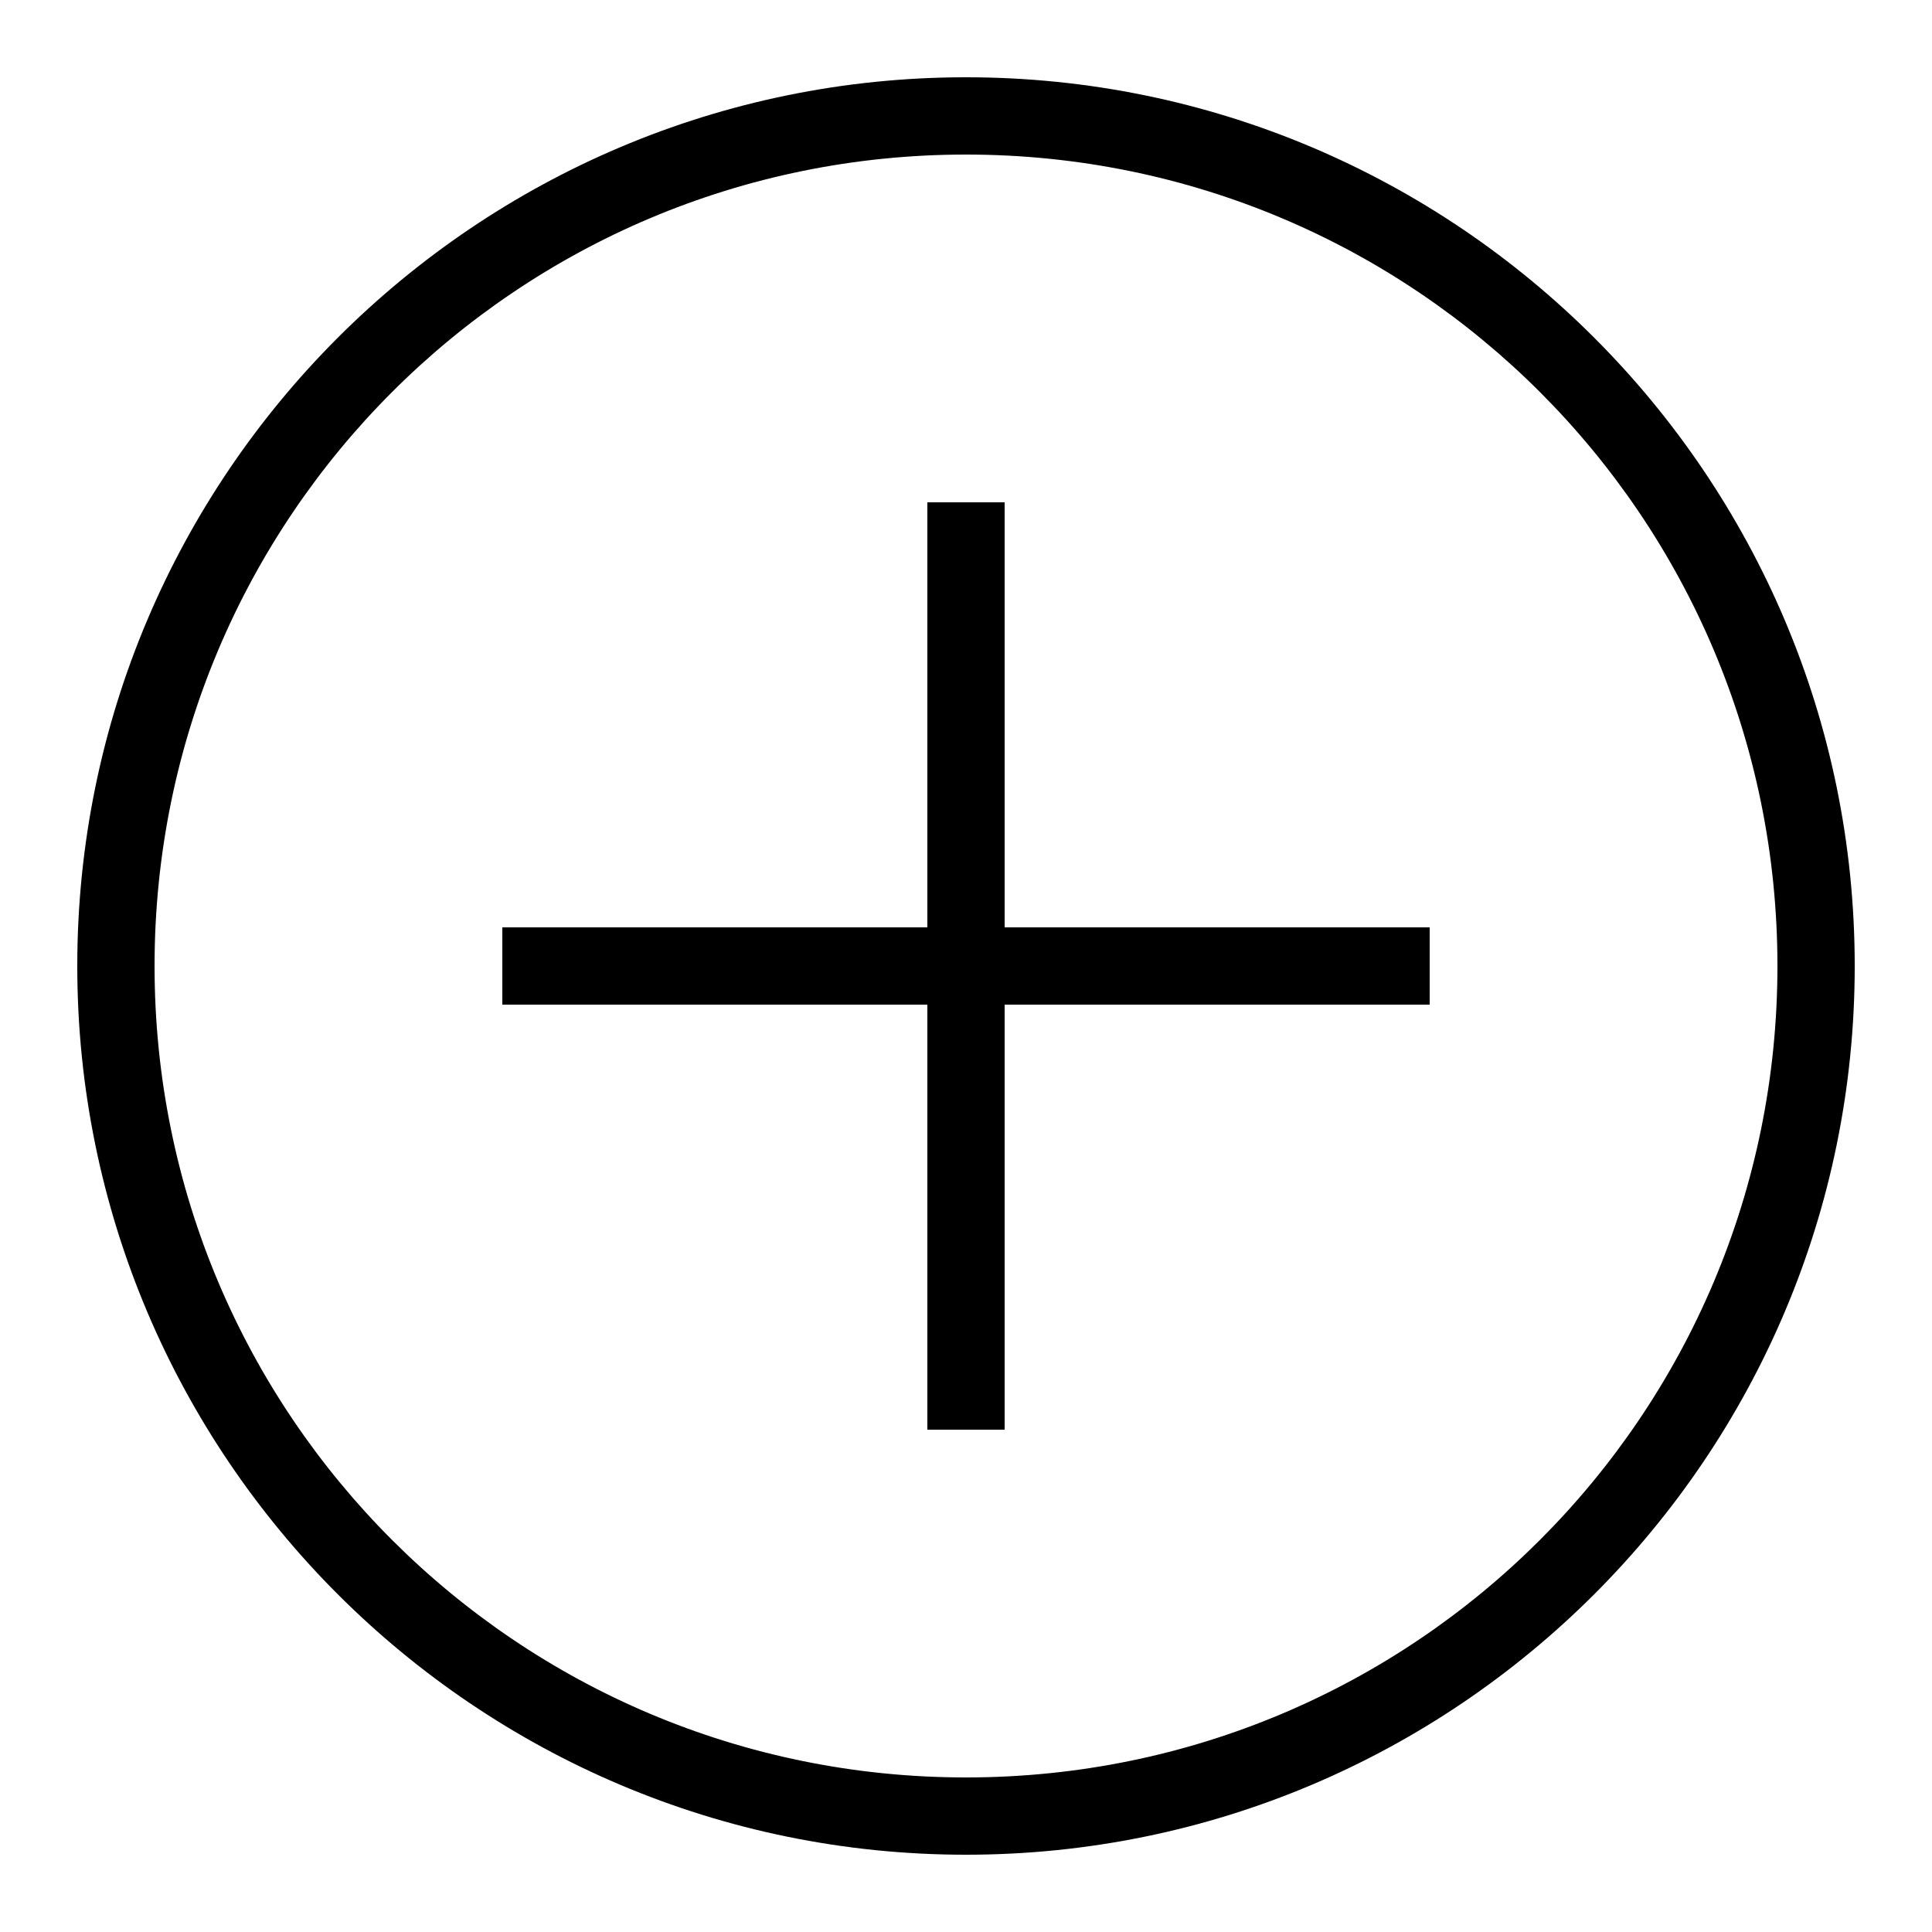
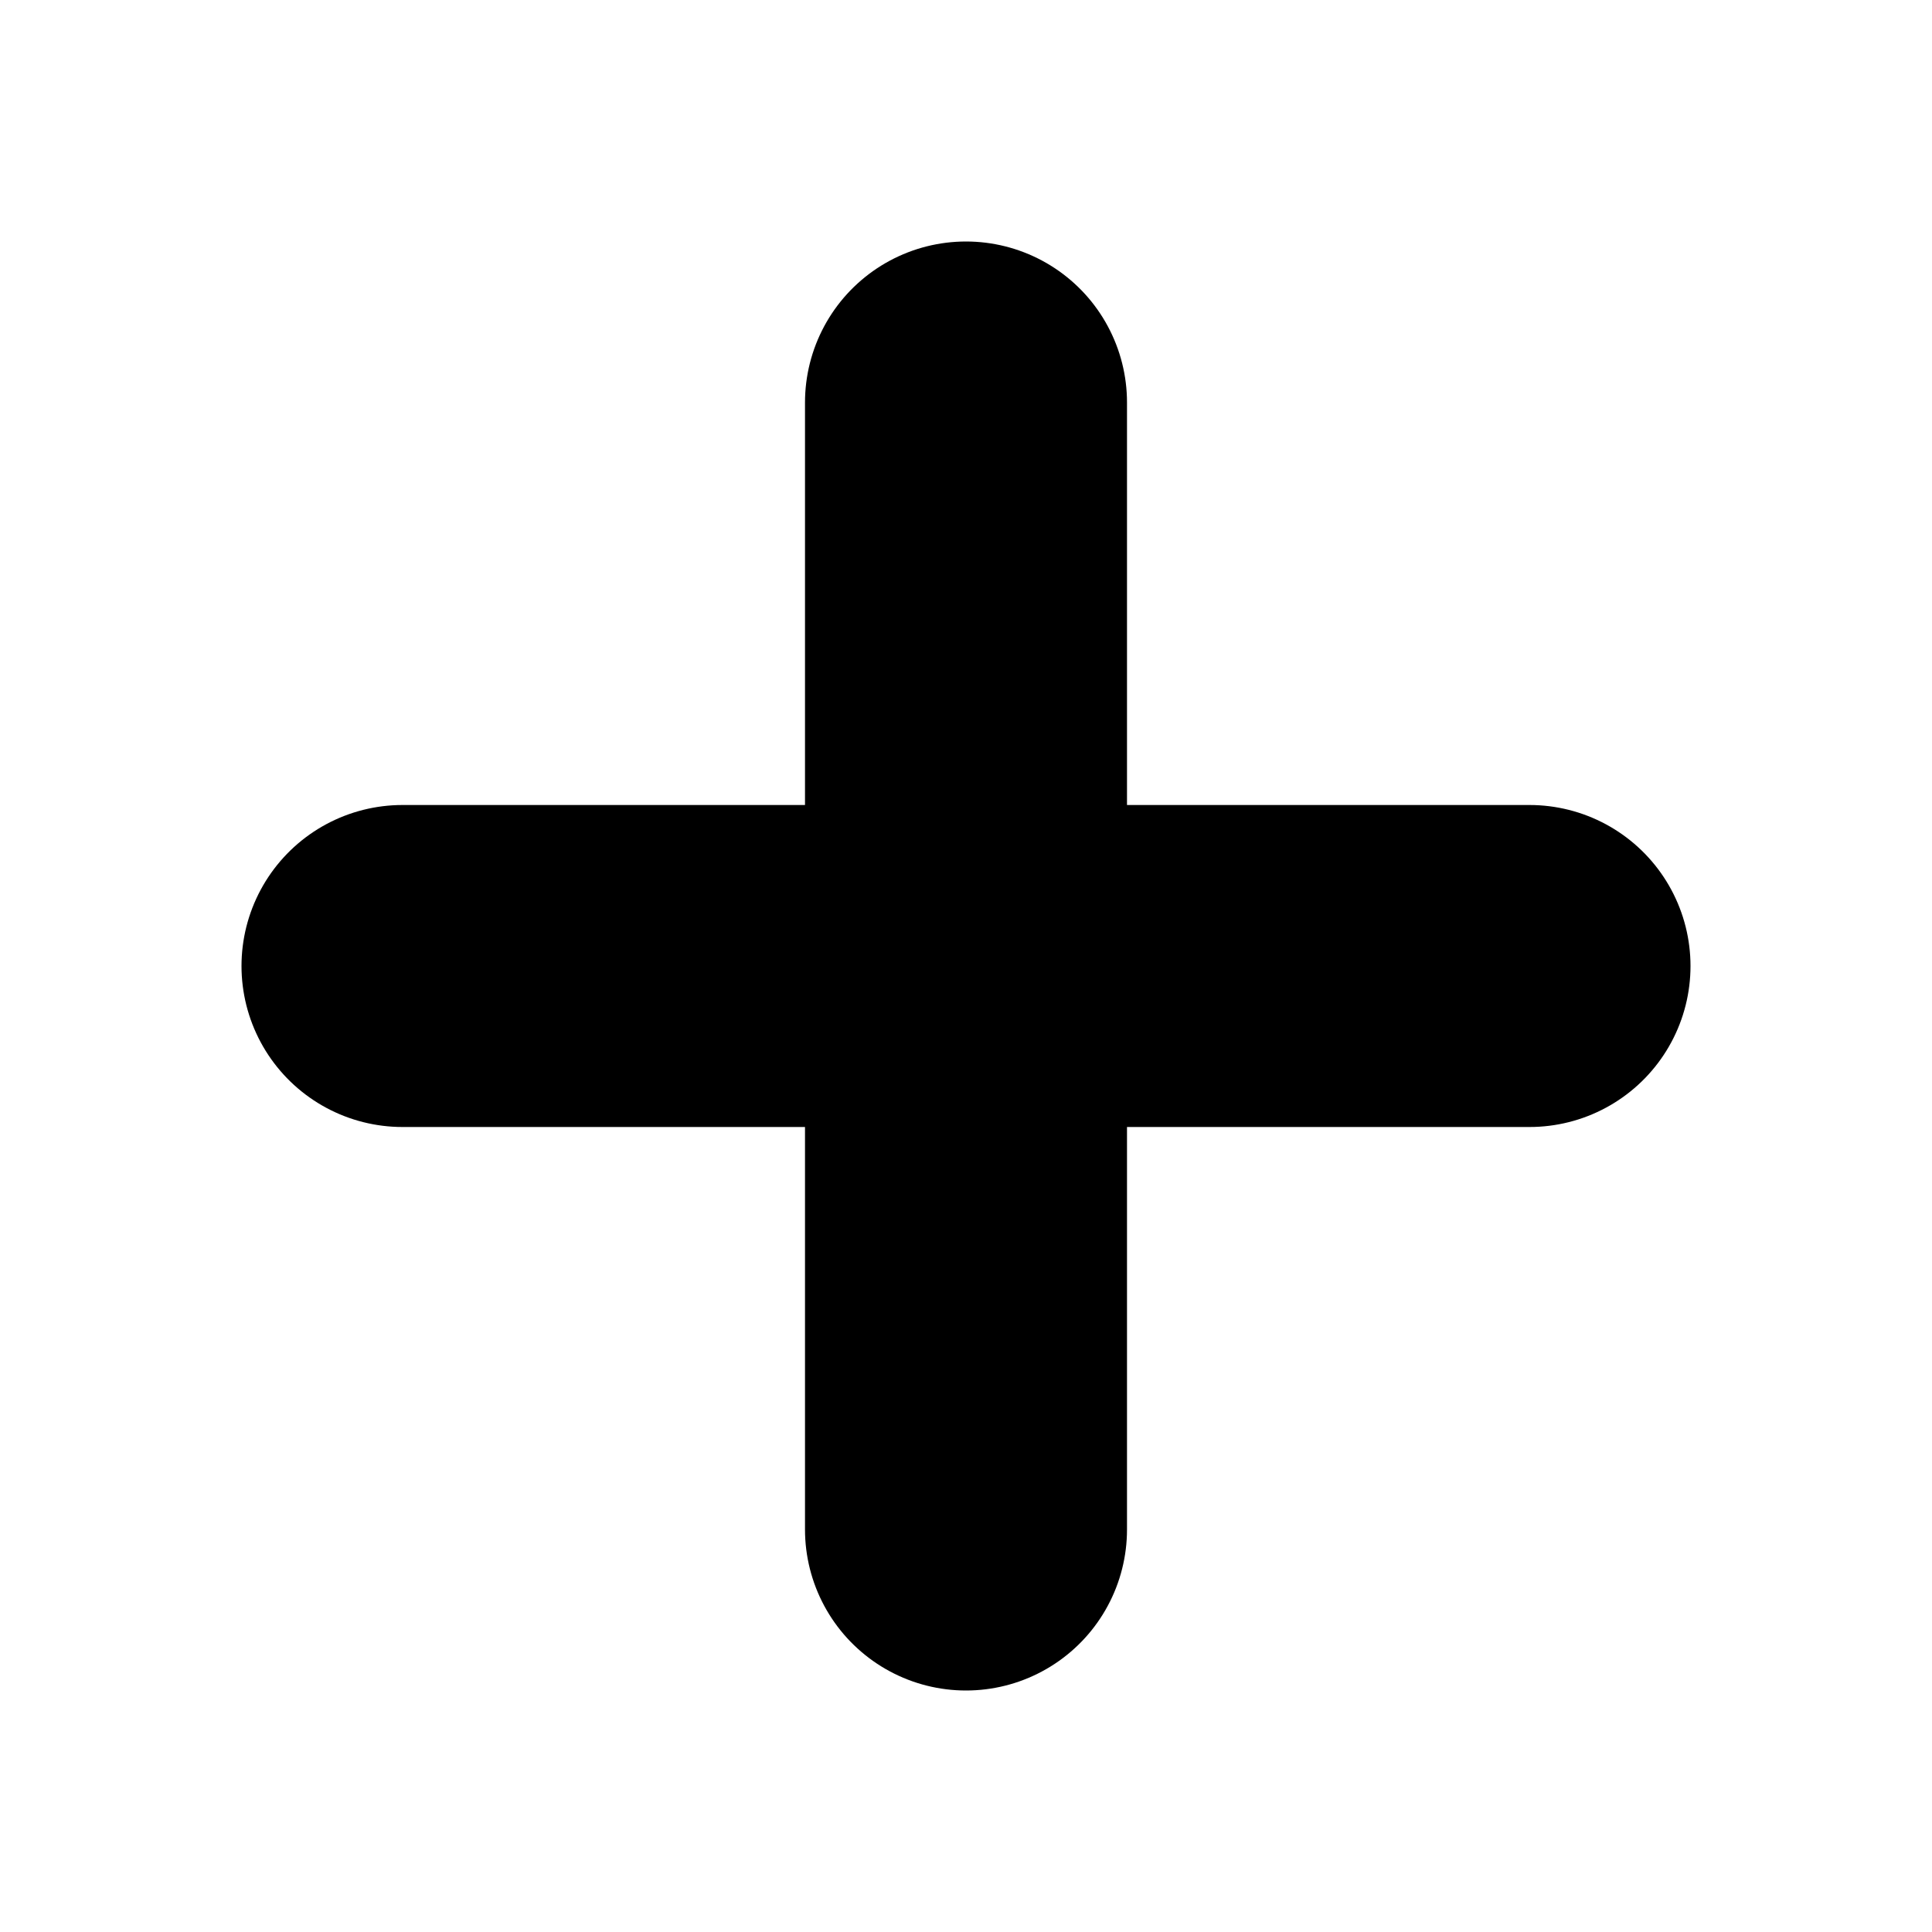
- <svg xmlns="http://www.w3.org/2000/svg" viewBox="0 0 50 50" width="50" height="50">
-   <path d="M 25 2 C 12.309 2 2 12.309 2 25 C 2 37.691 12.309 48 25 48 C 37.691 48 48 37.691 48 25 C 48 12.309 37.691 2 25 2 z M 25 4 C 36.61 4 46 13.39 46 25 C 46 36.61 36.61 46 25 46 C 13.39 46 4 36.61 4 25 C 4 13.39 13.39 4 25 4 z M 24 13 L 24 24 L 13 24 L 13 26 L 24 26 L 24 37 L 26 37 L 26 26 L 37 26 L 37 24 L 26 24 L 26 13 L 24 13 z" />
+ <svg xmlns="http://www.w3.org/2000/svg" viewBox="0 0 24 24" width="24" height="24" fill="none" stroke="currentColor" stroke-width="4" stroke-linecap="round" stroke-linejoin="round">
+   <path d="M12 5v14M5 12h14" />
</svg>
